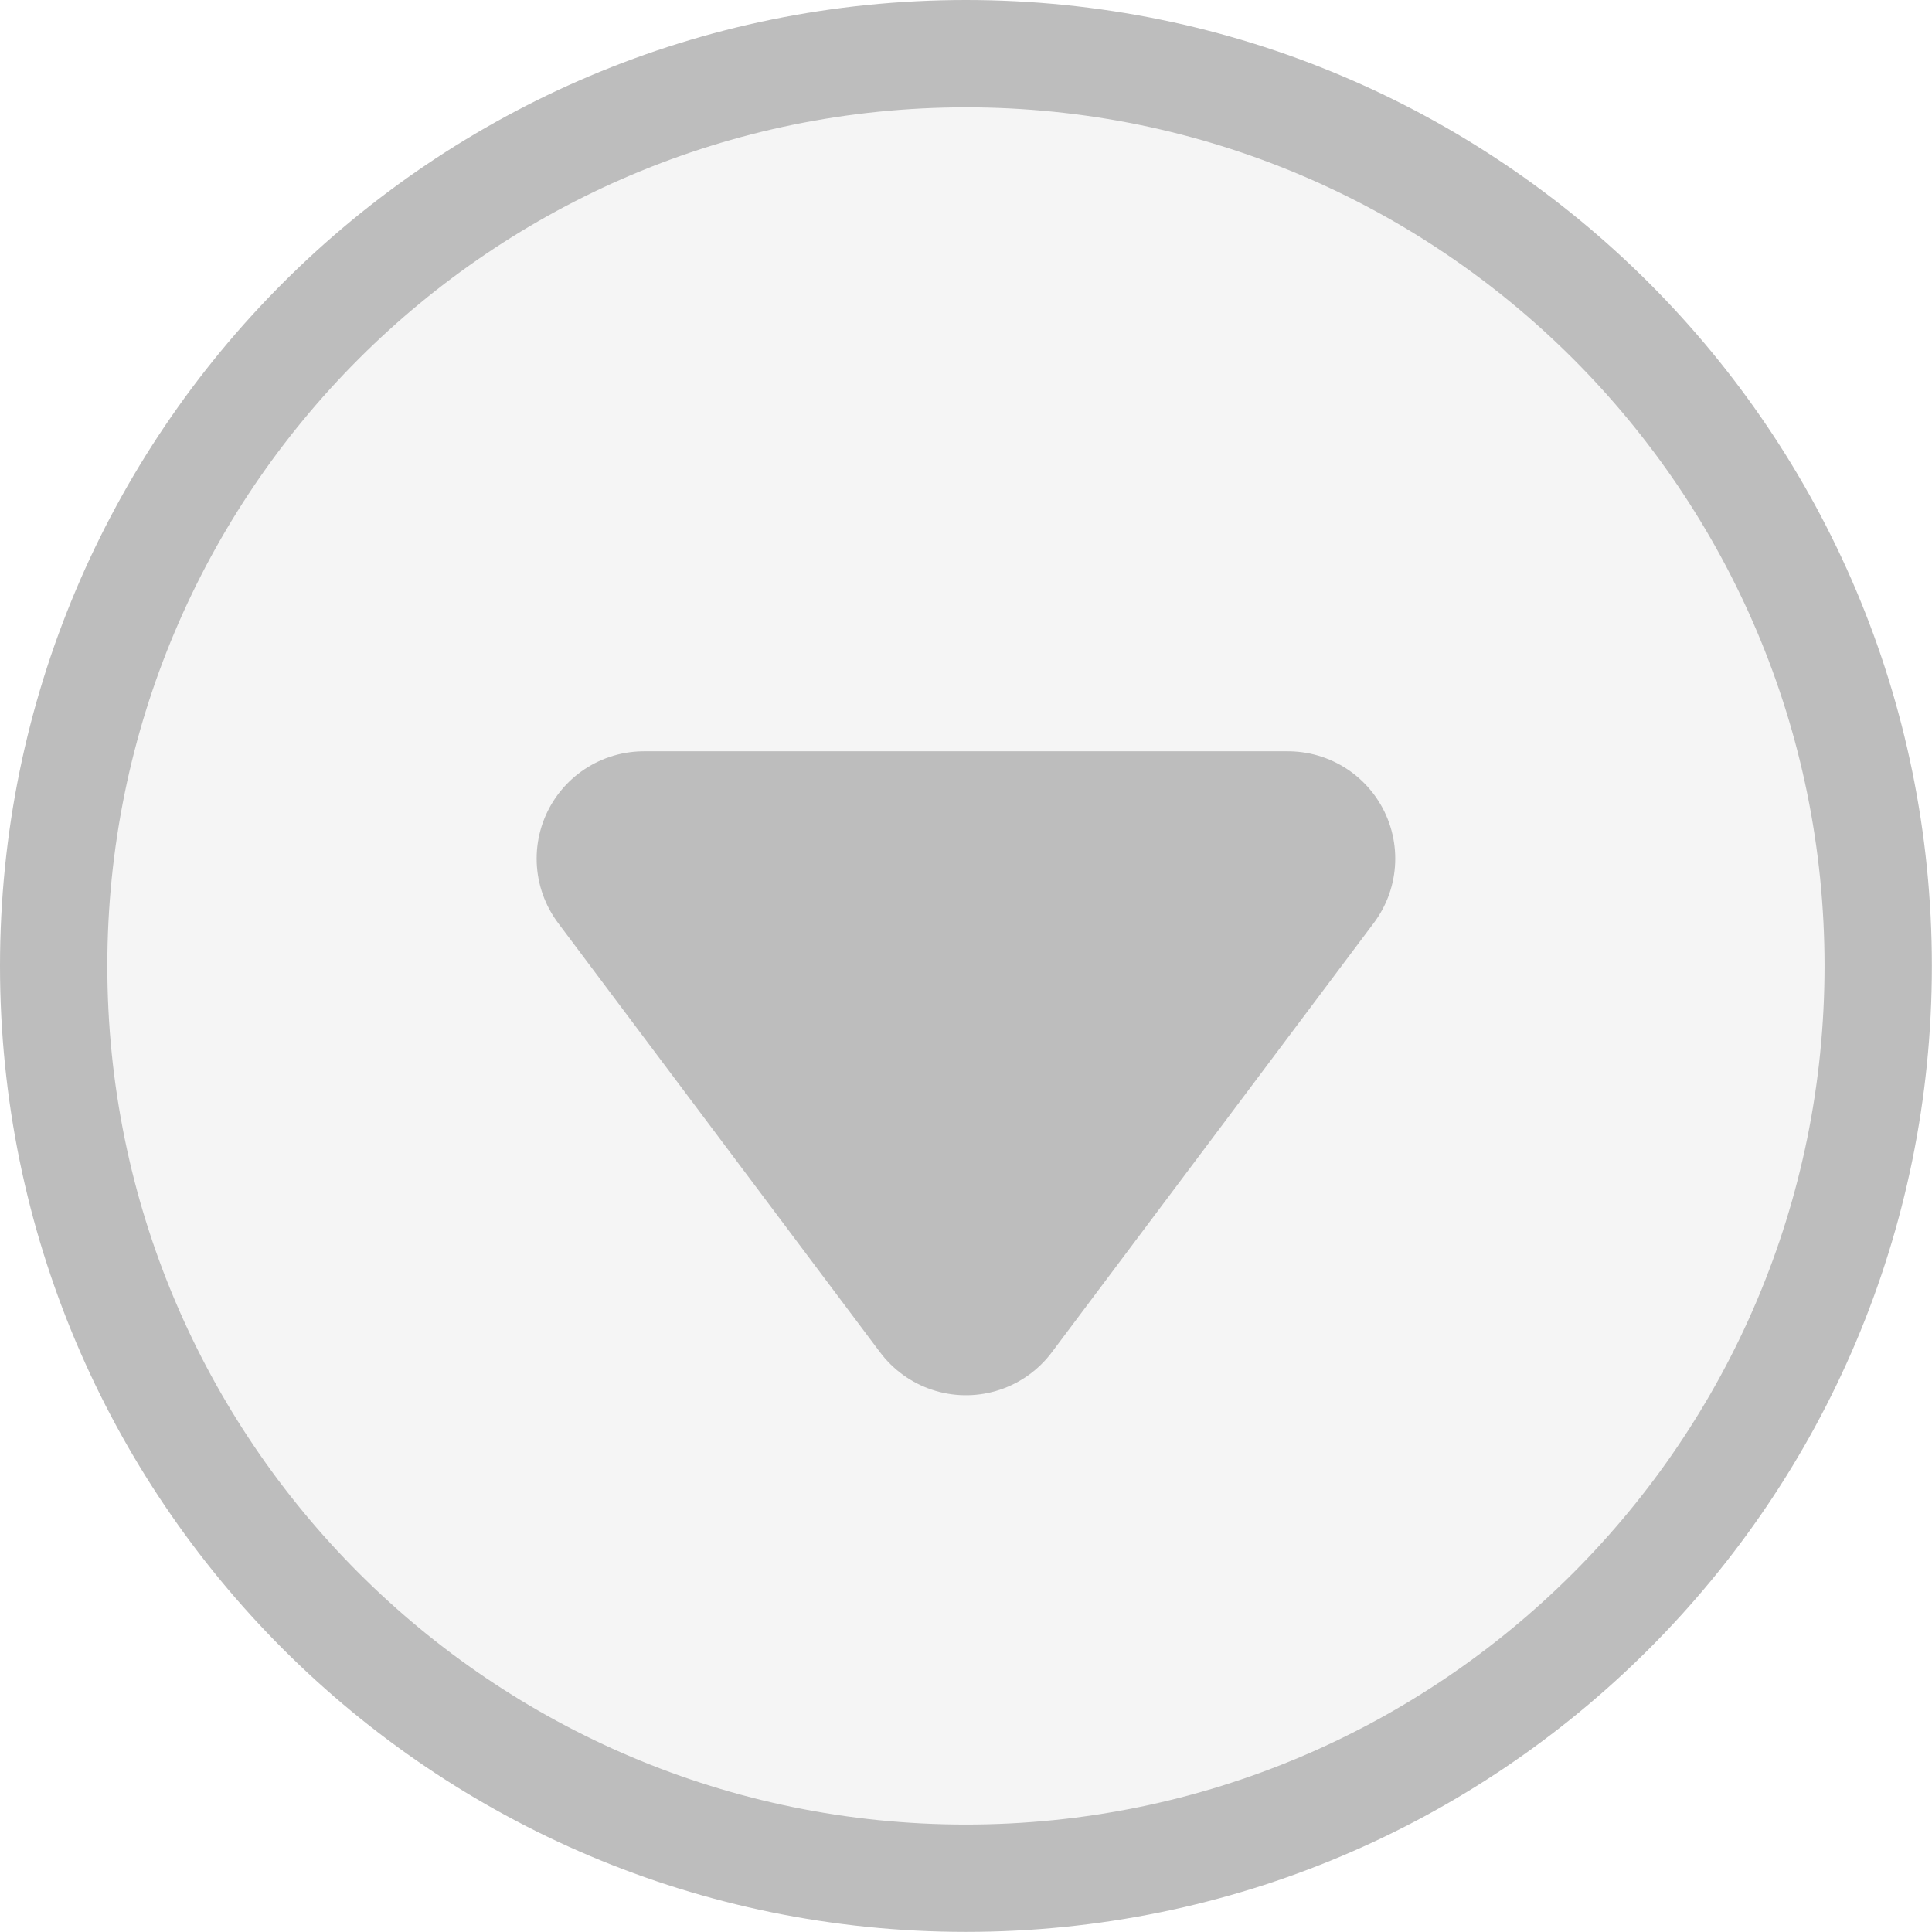
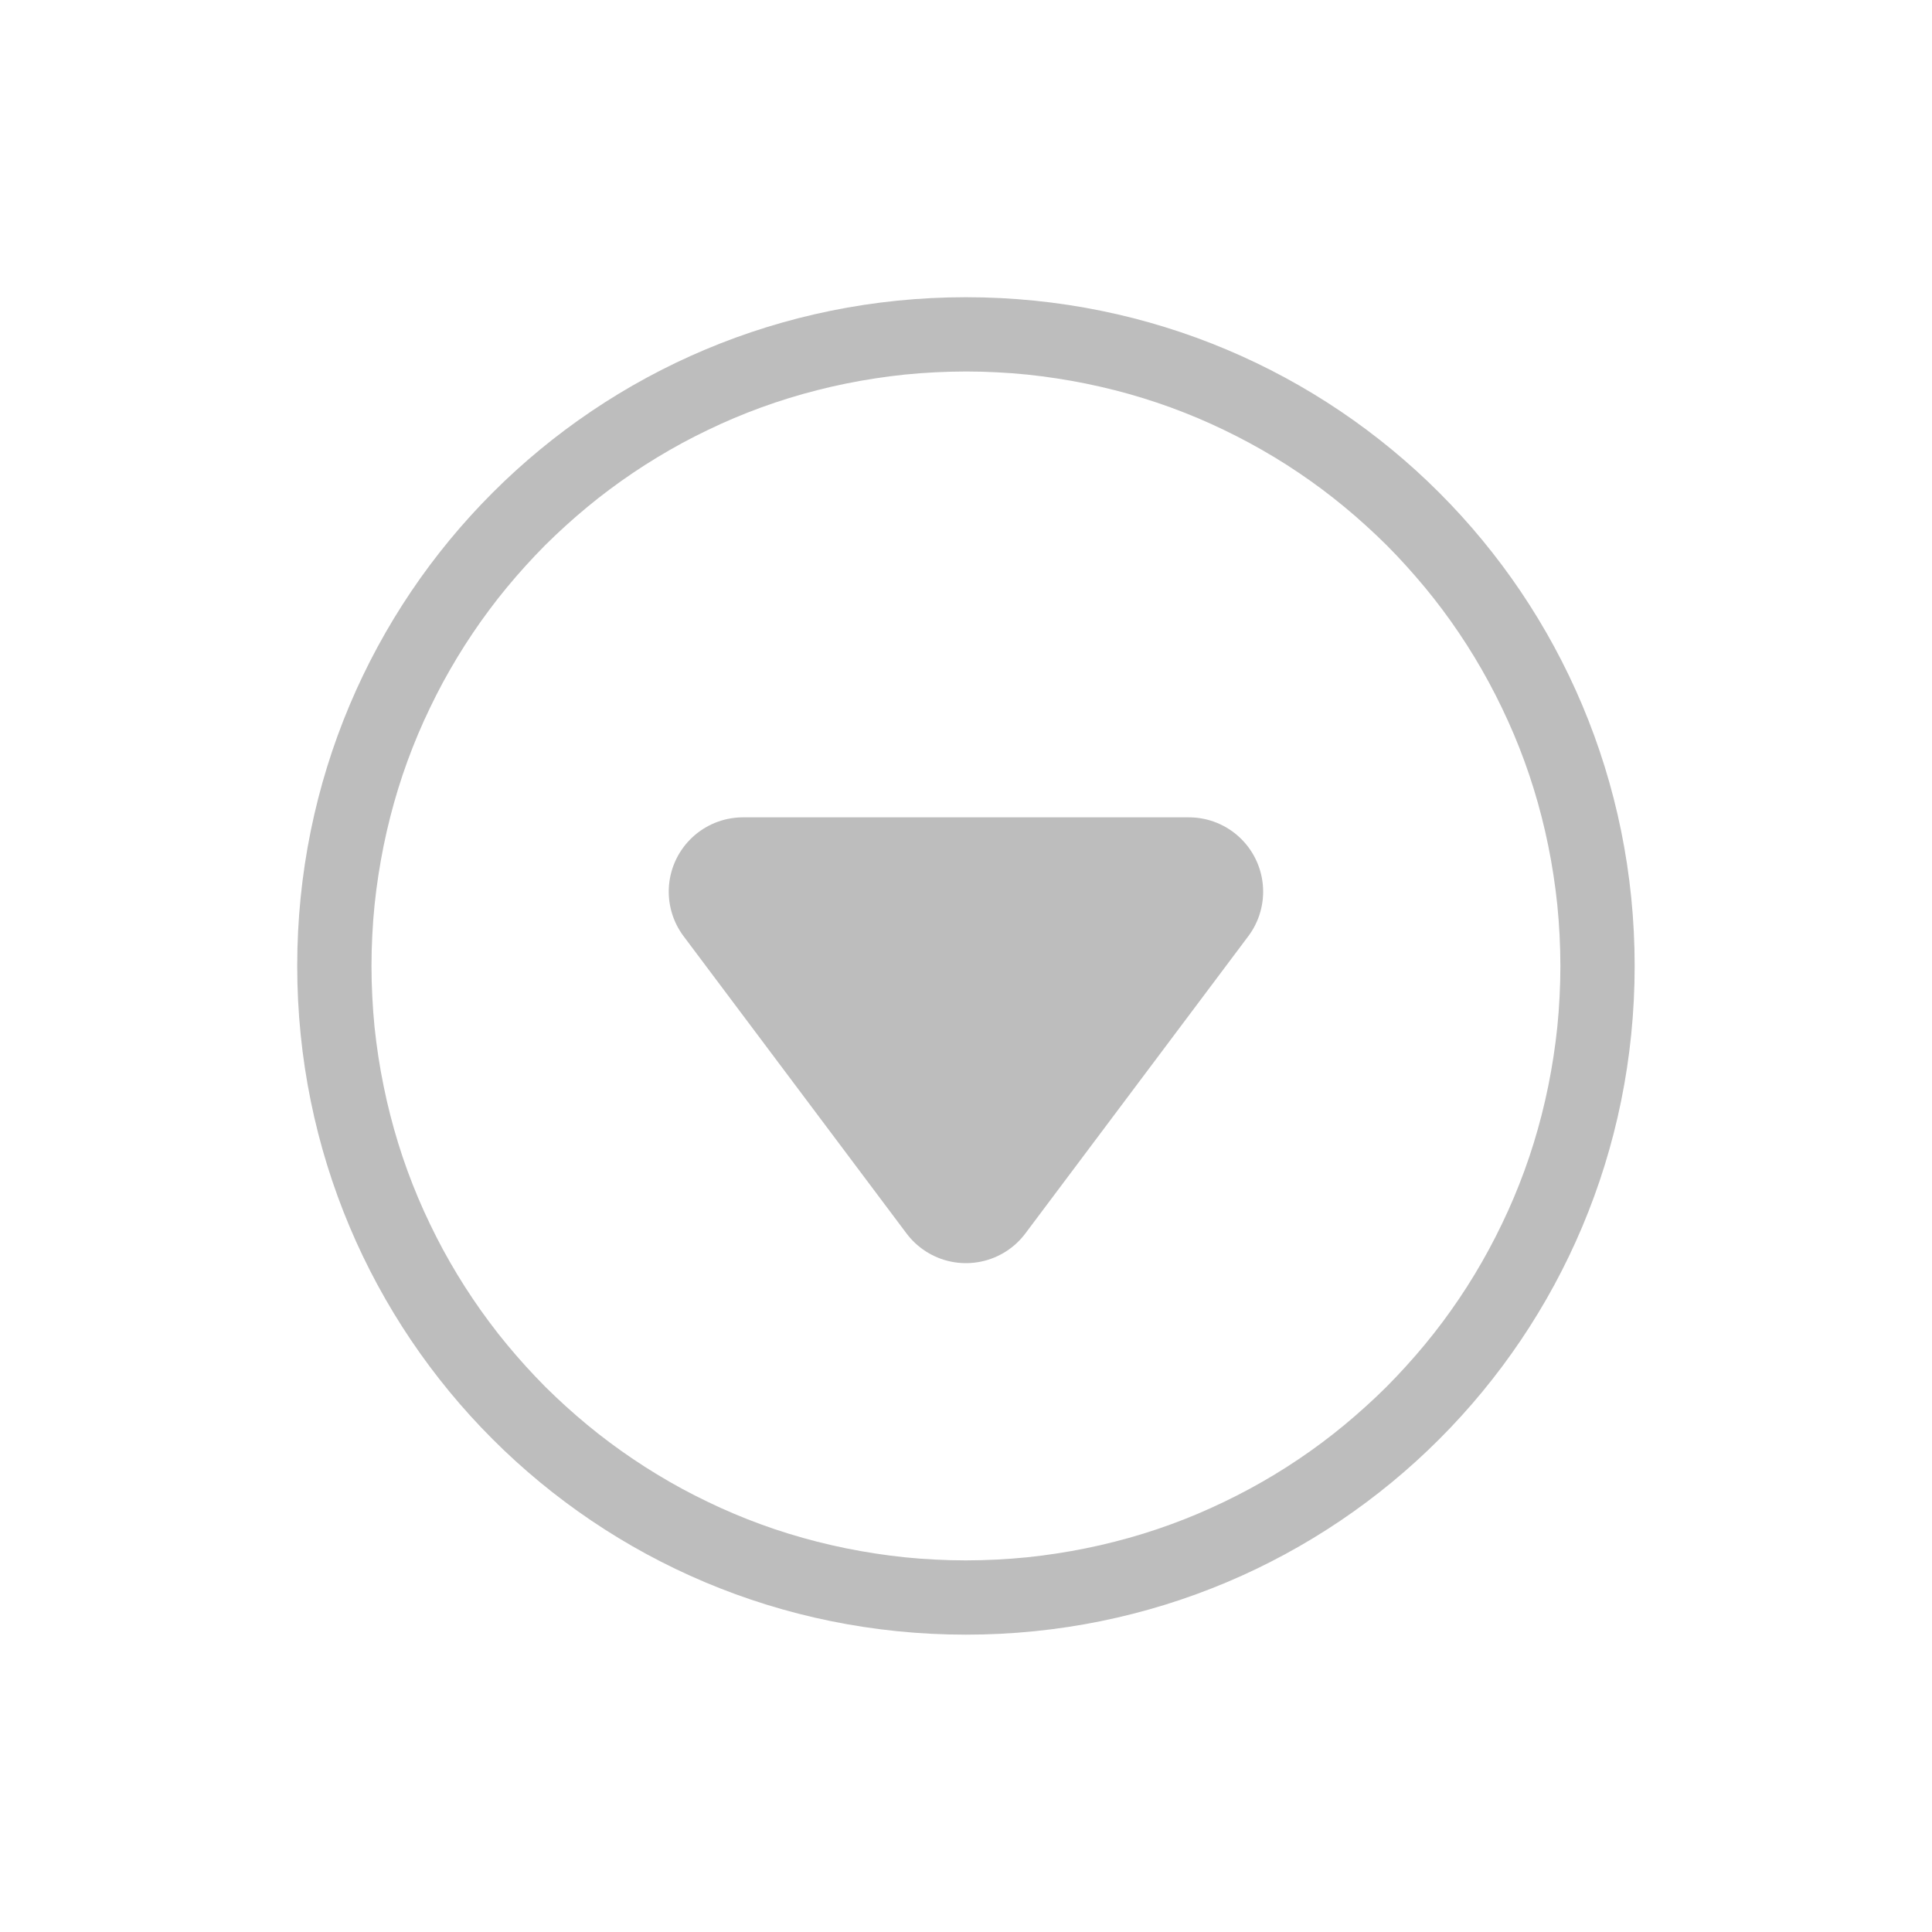
<svg xmlns="http://www.w3.org/2000/svg" width="7.938mm" height="7.938mm" viewBox="0 0 7.938 7.938" version="1.1" id="svg926">
  <defs id="defs920" />
  <g id="layer1" transform="translate(-180.4836,-84.38839)">
    <g id="inactive-center" transform="matrix(0.2645833,0,0,0.2645833,180.4836,84.38839)">
-       <rect style="opacity:0.7;fill:none;fill-opacity:1;stroke:none;stroke-width:1;stroke-linecap:round;stroke-linejoin:round;stroke-miterlimit:4;stroke-dasharray:none;stroke-dashoffset:0;stroke-opacity:1" id="rect1092" width="30" height="30" x="0" y="0" />
-       <g id="g820" transform="matrix(1.666667,0,0,1.666667,-10,-10)">
-         <rect ry="9" y="6" x="6" height="18" width="18" id="rect1090" style="opacity:1;fill:#bdbdbd;fill-opacity:1;stroke:none;stroke-width:1.125;stroke-linecap:round;stroke-linejoin:round;stroke-miterlimit:4;stroke-dasharray:none;stroke-opacity:1;paint-order:stroke markers fill" />
-         <rect style="opacity:1;fill:#f5f5f5;fill-opacity:1;stroke:none;stroke-width:1;stroke-linecap:round;stroke-linejoin:round;stroke-miterlimit:4;stroke-dasharray:none;stroke-opacity:1;paint-order:stroke markers fill" id="rect1094" width="16" height="16" x="7" y="7" ry="8" />
+       <rect style="opacity:0.7;fill:none;fill-opacity:1;stroke:none;stroke-width:0.692;stroke-linecap:round;stroke-linejoin:round;stroke-miterlimit:4;stroke-dasharray:none;stroke-dashoffset:0;stroke-opacity:1" id="rect1092" width="20.769" height="20.769" x="4.615" y="4.615" />
+       <g id="g820" transform="matrix(1.153833,0,0,1.153833,-2.3075,-2.3075)">
+         <path id="path908" style="opacity:1;fill:#bdbdbd;fill-opacity:1;stroke:none;stroke-width:1.875;stroke-linecap:round;stroke-linejoin:round;stroke-miterlimit:4;stroke-dasharray:none;stroke-opacity:1;paint-order:stroke markers fill" d="M 15,0 C 6.69,0 0,6.69 0,15 0,23.31 6.69,30 15,30 23.31,30 30,23.31 30,15 30,6.69 23.31,0 15,0 Z m 0,1.666 c 0.231,0 0.46,0.006 0.688,0.018 0.228,0.011 0.455,0.028 0.68,0.051 0.225,0.023 0.447,0.052 0.668,0.086 0.221,0.034 0.441,0.073 0.658,0.117 0.217,0.044 0.433,0.094 0.646,0.148 0.213,0.055 0.424,0.113 0.633,0.178 0.209,0.065 0.417,0.134 0.621,0.209 0.204,0.075 0.406,0.154 0.605,0.238 0.2,0.084 0.397,0.174 0.592,0.268 0.194,0.093 0.385,0.191 0.574,0.293 0.189,0.102 0.375,0.209 0.559,0.32 0.183,0.111 0.364,0.226 0.541,0.346 0.177,0.12 0.352,0.243 0.523,0.371 0.171,0.128 0.337,0.259 0.502,0.395 0.165,0.136 0.327,0.277 0.484,0.42 0.158,0.143 0.312,0.289 0.463,0.439 0.151,0.151 0.296,0.305 0.439,0.463 0.143,0.158 0.284,0.32 0.42,0.484 0.136,0.165 0.267,0.331 0.395,0.502 0.128,0.171 0.252,0.346 0.371,0.523 0.12,0.177 0.235,0.358 0.346,0.541 0.111,0.183 0.218,0.37 0.32,0.559 0.102,0.189 0.2,0.38 0.293,0.574 0.093,0.194 0.183,0.392 0.268,0.592 0.084,0.2 0.164,0.401 0.238,0.605 0.075,0.204 0.144,0.412 0.209,0.621 0.065,0.209 0.123,0.419 0.178,0.633 0.055,0.213 0.104,0.429 0.148,0.646 0.044,0.217 0.084,0.437 0.117,0.658 0.034,0.221 0.063,0.443 0.086,0.668 0.023,0.225 0.039,0.452 0.051,0.68 0.011,0.228 0.018,0.457 0.018,0.688 0,0.231 -0.006,0.46 -0.018,0.688 -0.011,0.228 -0.028,0.455 -0.051,0.68 -0.023,0.225 -0.052,0.447 -0.086,0.668 -0.034,0.221 -0.073,0.441 -0.117,0.658 -0.044,0.217 -0.094,0.433 -0.148,0.646 -0.055,0.213 -0.113,0.424 -0.178,0.633 -0.065,0.209 -0.134,0.417 -0.209,0.621 -0.075,0.204 -0.154,0.406 -0.238,0.605 -0.084,0.2 -0.174,0.397 -0.268,0.592 -0.093,0.194 -0.191,0.385 -0.293,0.574 -0.102,0.189 -0.209,0.375 -0.32,0.559 -0.111,0.183 -0.226,0.364 -0.346,0.541 -0.12,0.177 -0.243,0.352 -0.371,0.523 -0.128,0.171 -0.259,0.337 -0.395,0.502 -0.136,0.165 -0.277,0.327 -0.42,0.484 -0.143,0.158 -0.289,0.312 -0.439,0.463 -0.151,0.151 -0.305,0.296 -0.463,0.439 -0.158,0.143 -0.32,0.284 -0.484,0.42 -0.165,0.136 -0.331,0.267 -0.502,0.395 -0.171,0.128 -0.346,0.252 -0.523,0.371 -0.177,0.12 -0.358,0.235 -0.541,0.346 -0.183,0.111 -0.37,0.218 -0.559,0.32 -0.189,0.102 -0.38,0.2 -0.574,0.293 -0.194,0.093 -0.392,0.183 -0.592,0.268 -0.2,0.084 -0.401,0.164 -0.605,0.238 -0.204,0.075 -0.412,0.144 -0.621,0.209 -0.209,0.065 -0.419,0.123 -0.633,0.178 -0.213,0.055 -0.429,0.104 -0.646,0.148 -0.217,0.044 -0.437,0.084 -0.658,0.117 -0.221,0.034 -0.443,0.063 -0.668,0.086 -0.225,0.023 -0.452,0.039 -0.68,0.051 -0.228,0.011 -0.457,0.018 -0.688,0.018 -0.231,0 -0.46,-0.006 -0.688,-0.018 -0.228,-0.011 -0.455,-0.028 -0.68,-0.051 -0.225,-0.023 -0.447,-0.052 -0.668,-0.086 -0.221,-0.034 -0.441,-0.073 -0.658,-0.117 -0.217,-0.044 -0.433,-0.094 -0.646,-0.148 -0.213,-0.055 -0.424,-0.113 -0.633,-0.178 C 10.818,27.672 10.611,27.602 10.406,27.527 10.202,27.453 10,27.373 9.801,27.289 9.601,27.205 9.403,27.115 9.209,27.021 9.015,26.928 8.824,26.831 8.635,26.729 8.446,26.626 8.259,26.519 8.076,26.408 7.893,26.297 7.712,26.182 7.535,26.062 7.358,25.943 7.183,25.819 7.012,25.691 6.841,25.564 6.674,25.433 6.51,25.297 6.345,25.161 6.183,25.02 6.025,24.877 5.868,24.734 5.713,24.588 5.562,24.438 5.412,24.287 5.266,24.132 5.123,23.975 4.98,23.817 4.839,23.655 4.703,23.49 4.567,23.326 4.436,23.159 4.309,22.988 4.181,22.817 4.057,22.642 3.938,22.465 3.818,22.288 3.703,22.107 3.592,21.924 3.481,21.741 3.374,21.554 3.271,21.365 3.169,21.176 3.072,20.985 2.979,20.791 2.885,20.597 2.795,20.399 2.711,20.199 2.627,20 2.547,19.798 2.473,19.594 2.398,19.389 2.328,19.182 2.264,18.973 2.199,18.764 2.141,18.553 2.086,18.34 2.031,18.127 1.982,17.911 1.938,17.693 1.893,17.476 1.854,17.256 1.82,17.035 1.787,16.814 1.757,16.592 1.734,16.367 1.712,16.143 1.695,15.915 1.684,15.688 1.672,15.46 1.666,15.231 1.666,15 c 0,-0.231 0.006,-0.46 0.018,-0.688 0.011,-0.228 0.028,-0.455 0.051,-0.68 0.023,-0.225 0.052,-0.447 0.086,-0.668 0.034,-0.221 0.073,-0.441 0.117,-0.658 0.044,-0.217 0.094,-0.433 0.148,-0.646 0.055,-0.213 0.113,-0.424 0.178,-0.633 C 2.328,10.818 2.398,10.611 2.473,10.406 2.547,10.202 2.627,10 2.711,9.801 2.795,9.601 2.885,9.403 2.979,9.209 3.072,9.015 3.169,8.824 3.271,8.635 3.374,8.446 3.481,8.259 3.592,8.076 3.703,7.893 3.818,7.712 3.938,7.535 4.057,7.358 4.181,7.183 4.309,7.012 4.436,6.841 4.567,6.674 4.703,6.51 4.839,6.345 4.98,6.183 5.123,6.025 5.266,5.868 5.412,5.713 5.562,5.562 5.713,5.412 5.868,5.266 6.025,5.123 6.183,4.98 6.345,4.839 6.51,4.703 6.674,4.567 6.841,4.436 7.012,4.309 7.183,4.181 7.358,4.057 7.535,3.938 7.712,3.818 7.893,3.703 8.076,3.592 8.259,3.481 8.446,3.374 8.635,3.271 8.824,3.169 9.015,3.072 9.209,2.979 9.403,2.885 9.601,2.795 9.801,2.711 10,2.627 10.202,2.547 10.406,2.473 c 0.204,-0.075 0.412,-0.144 0.621,-0.209 0.209,-0.065 0.419,-0.123 0.633,-0.178 0.213,-0.055 0.429,-0.104 0.646,-0.148 0.217,-0.044 0.437,-0.084 0.658,-0.117 0.221,-0.034 0.443,-0.063 0.668,-0.086 0.225,-0.023 0.452,-0.039 0.68,-0.051 0.228,-0.011 0.457,-0.018 0.688,-0.018 z" transform="matrix(0.6,0,0,0.6,6,6)" />
        <path style="fill:#bdbdbd;fill-opacity:1;fill-rule:evenodd;stroke:#bdbdbd;stroke-width:2;stroke-linecap:round;stroke-linejoin:round;stroke-miterlimit:4;stroke-dasharray:none;stroke-opacity:1" d="m 12,14 3,4 3,-4 z" id="path1096" />
      </g>
    </g>
  </g>
</svg>
